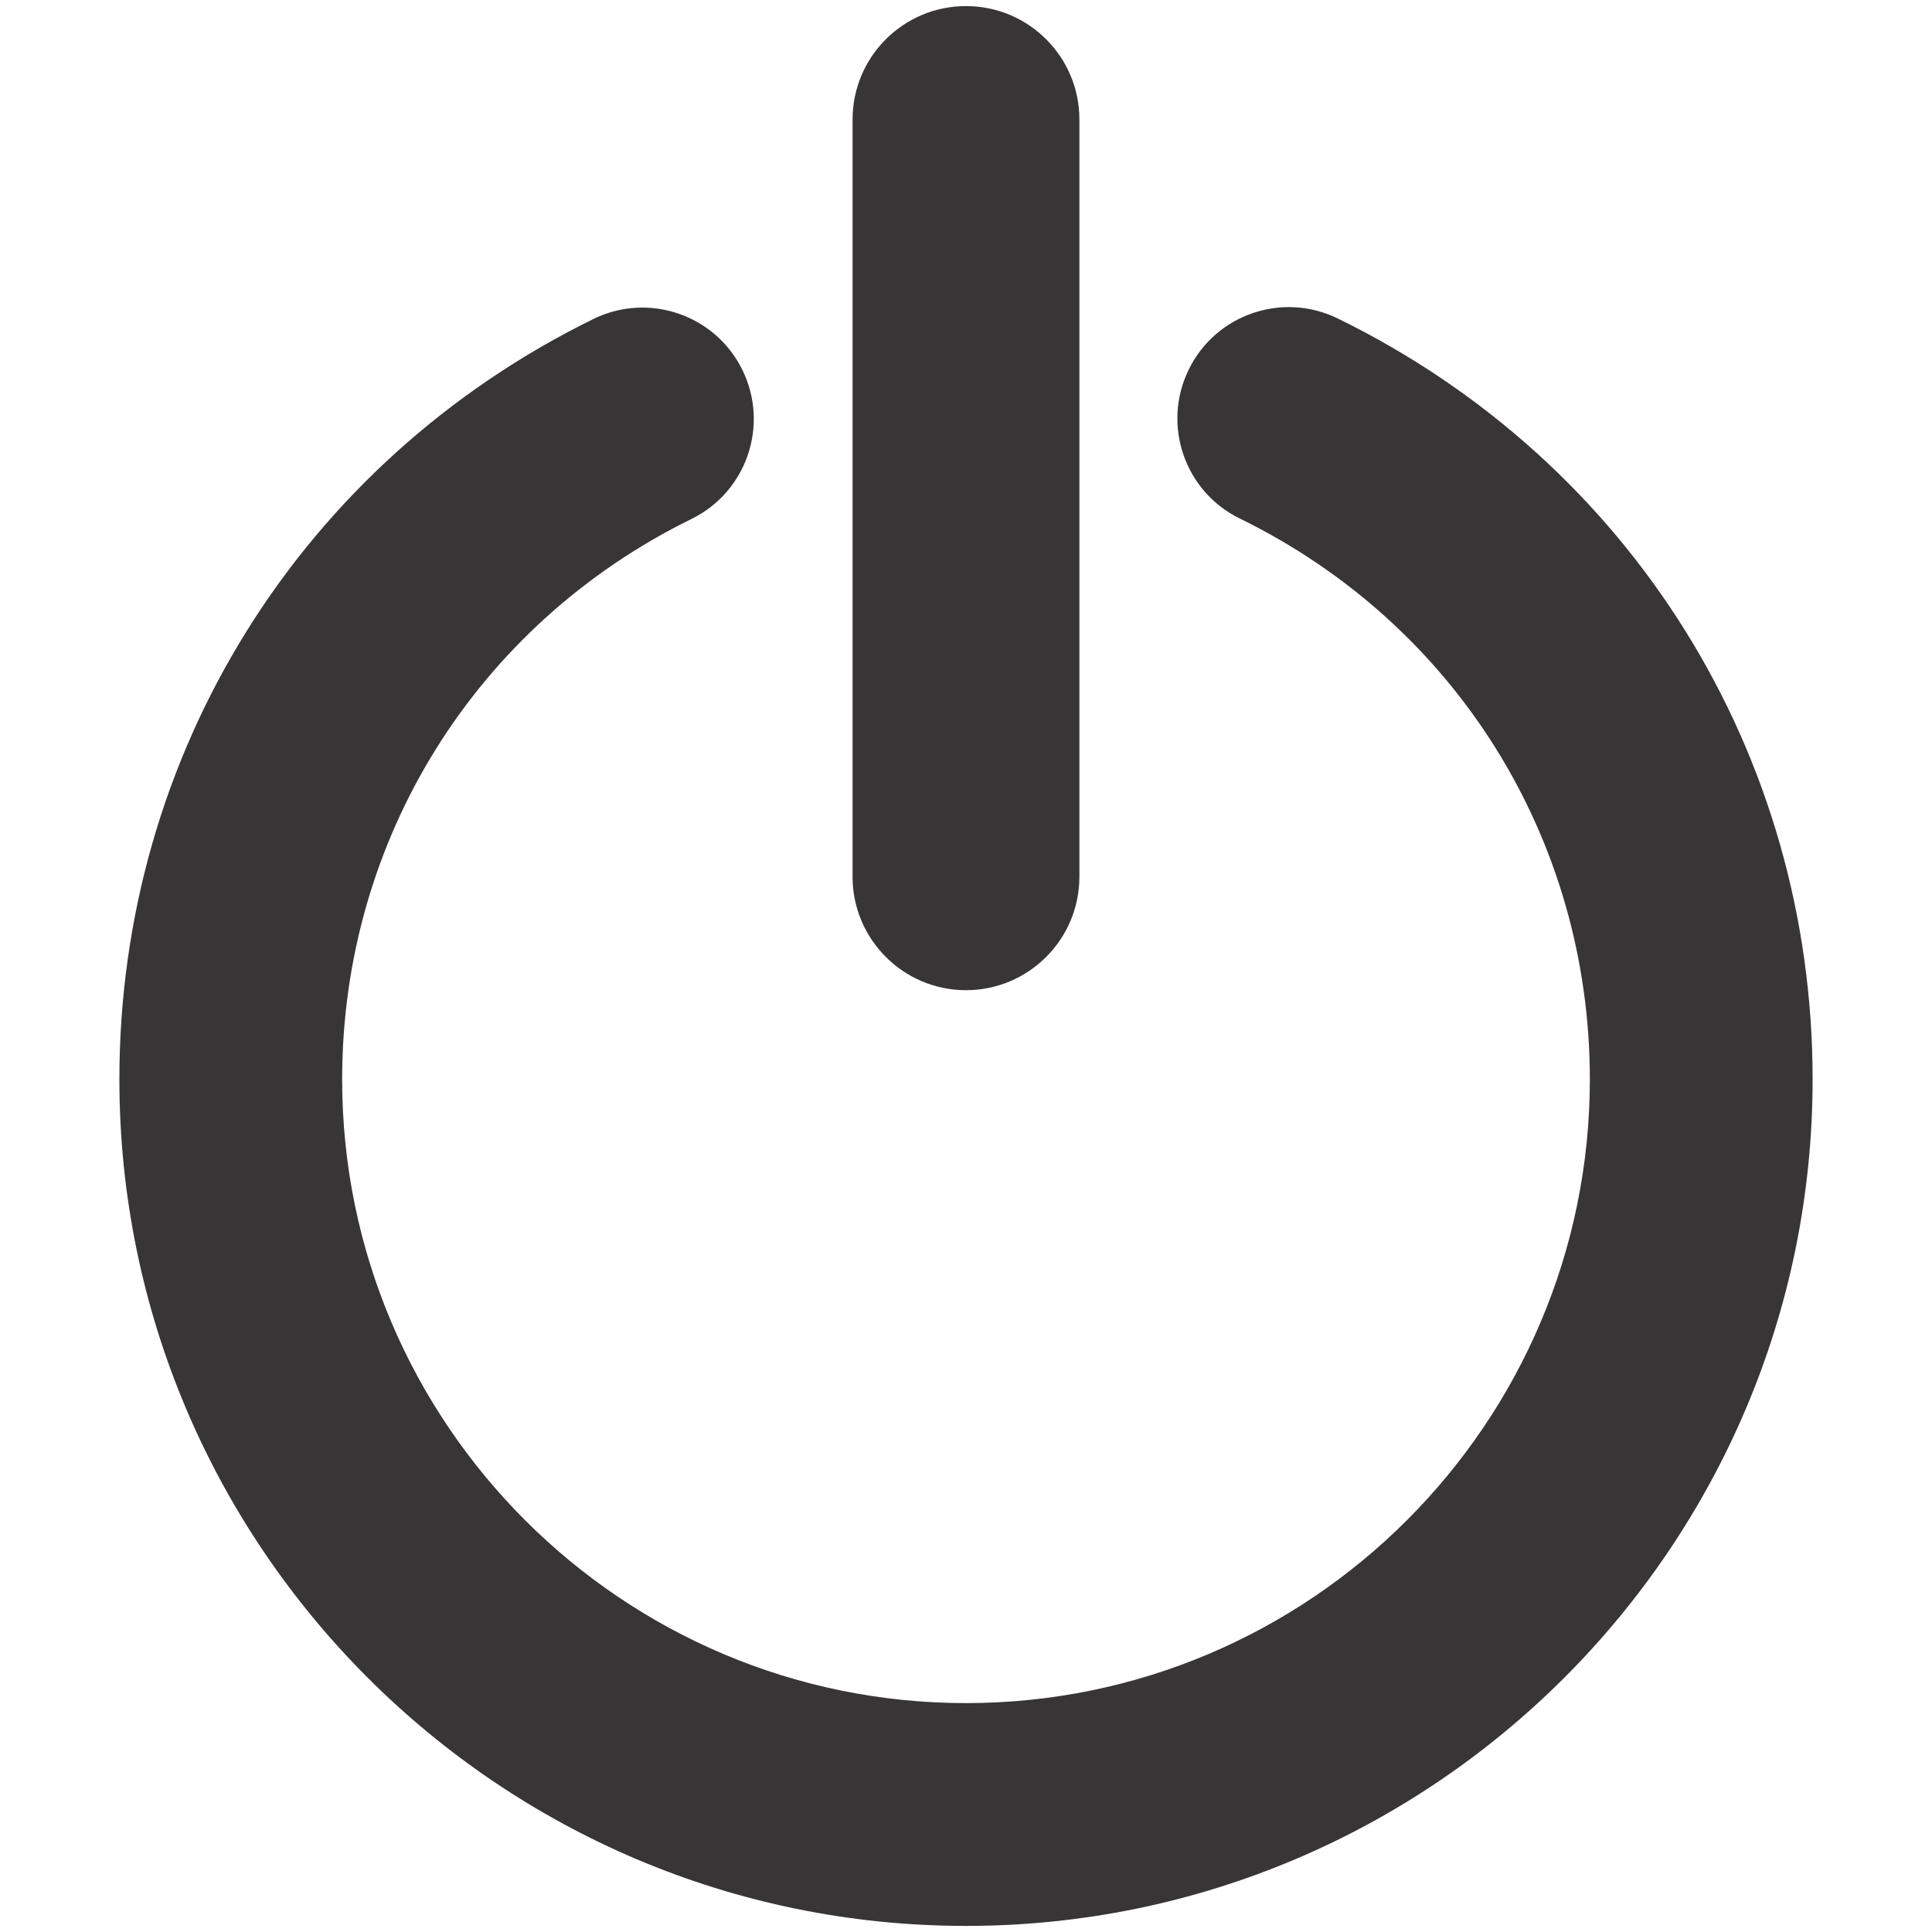
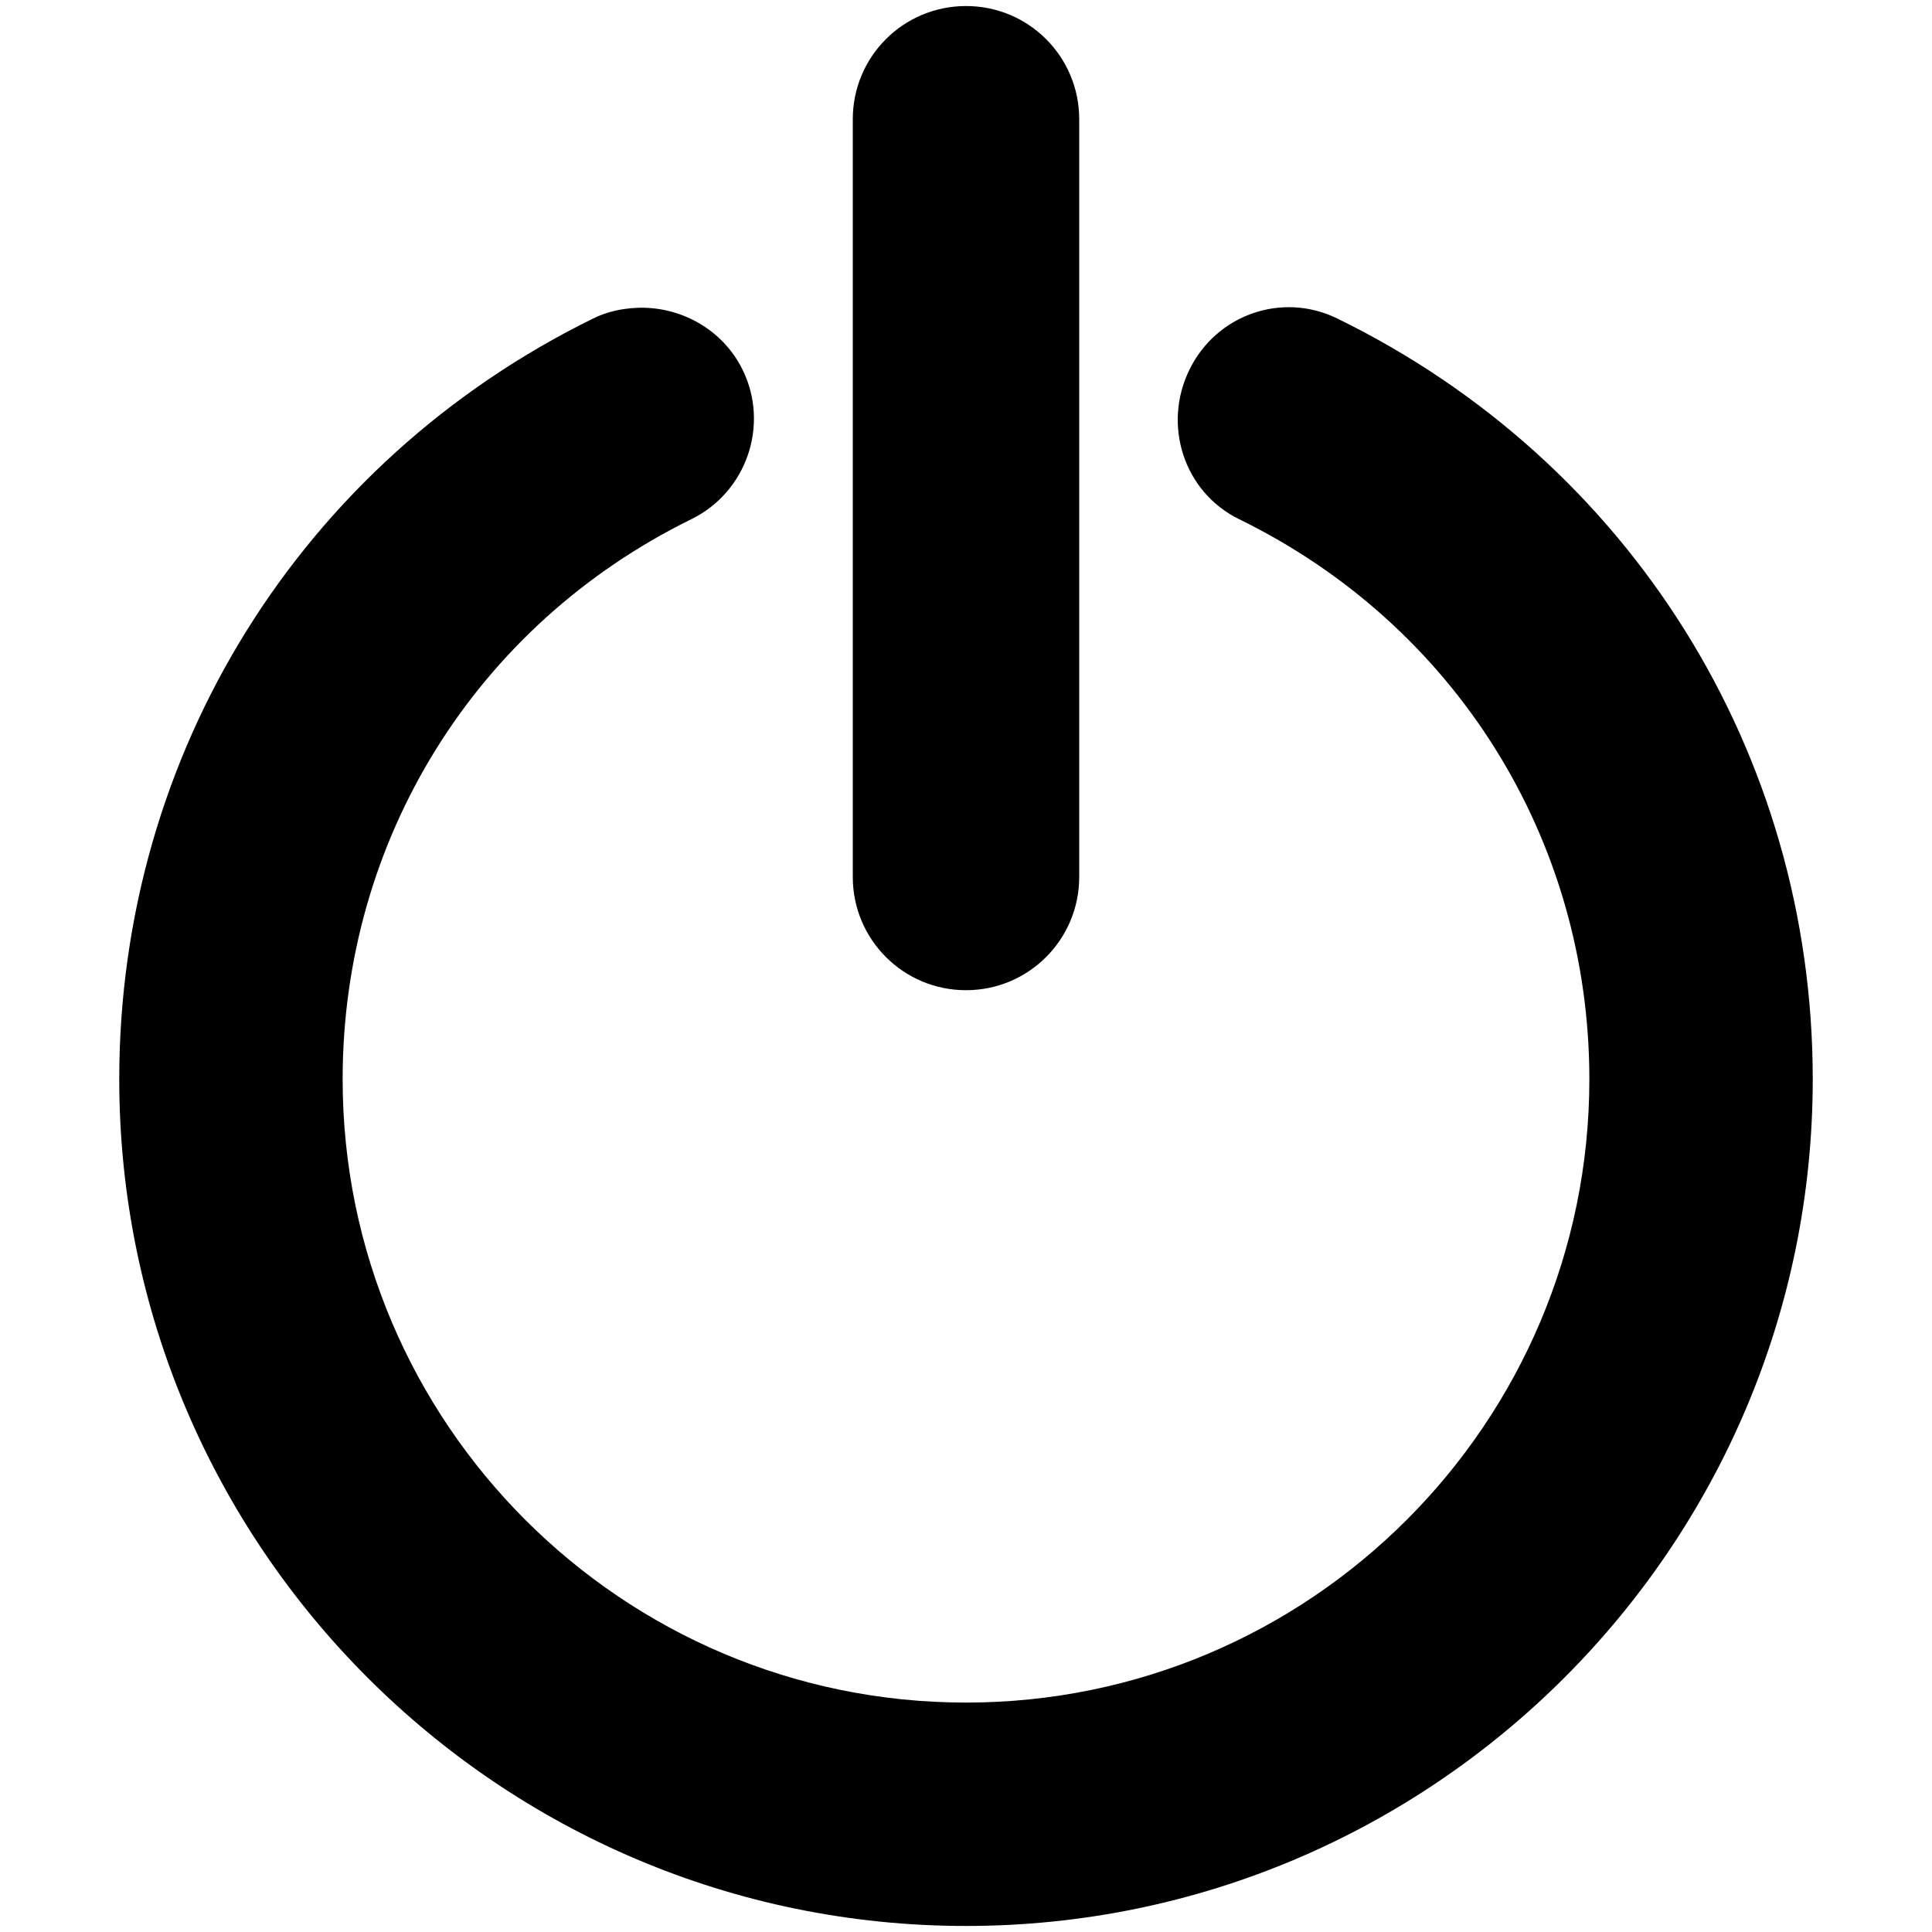
<svg xmlns="http://www.w3.org/2000/svg" version="1.1" width="40" height="40" id="svg2" xml:space="preserve">
  <defs id="defs6">
    <clipPath id="clipPath16">
      <path d="M 0,55 55,55 55,0 0,0 0,55 z" id="path18" />
    </clipPath>
  </defs>
-   <g transform="matrix(1.25,0,0,-1.25,-12.83,50.3955)" id="g10">
-     <g id="g12">
-       <g clip-path="url(#clipPath16)" id="g14">
-         <g transform="translate(29.8086,29.6758)" id="g20" />
-         <g transform="translate(27.5,8.3164)" id="g24">
-           <g transform="matrix(0.8135593,0,0,0.8135593,-1.236,0.1008543)" id="g2992">
-             <path d="m 0,0 c 0,-1.272 -1.033,-2.309 -2.309,-2.309 -1.275,0 -2.309,1.037 -2.309,2.309 l 0,15.417 c 0,1.275 1.034,2.309 2.309,2.309 C -1.033,17.726 0,16.692 0,15.417 L 0,0 z" transform="translate(2.3086,21.3594)" id="path22" style="fill:#373535;fill-opacity:1;fill-rule:nonzero;stroke:none" />
-             <path d="m 0,0 c -9.504,0 -17.236,7.732 -17.236,17.236 0,6.625 3.697,12.556 9.648,15.478 1.123,0.553 2.483,0.089 3.035,-1.035 0.552,-1.125 0.088,-2.484 -1.036,-3.035 -4.387,-2.155 -7.112,-6.526 -7.112,-11.408 0,-7.004 5.698,-12.7 12.701,-12.7 7.003,0 12.701,5.696 12.701,12.7 0,4.892 -2.73,9.266 -7.125,11.416 -1.127,0.55 -1.592,1.909 -1.041,3.034 0.549,1.125 1.908,1.59 3.033,1.04 5.963,-2.917 9.668,-8.852 9.668,-15.49 C 17.236,7.732 9.504,0 0,0" id="path26" style="fill:#373535;fill-opacity:1;fill-rule:nonzero;stroke:none" />
-           </g>
-         </g>
-       </g>
-     </g>
-   </g>
+   <path d="m 20,0.125 c -1.297,0 -2.344,1.047 -2.344,2.344 l 0,15.688 c 0,1.294 1.047,2.344 2.344,2.344 1.298,0 2.344,-1.05 2.344,-2.344 l 0,-15.688 C 22.344,1.172 21.298,0.125 20,0.125 z m -6.844,6.25 c -0.299,0.017 -0.589,0.078 -0.875,0.219 -6.052,2.972 -9.812,9.013 -9.812,15.75 0,9.665 7.866,17.531 17.531,17.531 9.665,0 17.531,-7.866 17.531,-17.531 0,-6.751 -3.78,-12.784 -9.844,-15.75 -1.144,-0.559 -2.504,-0.082 -3.062,1.062 -0.56,1.144 -0.115,2.534 1.031,3.094 4.469,2.186 7.25,6.619 7.25,11.594 C 32.906,29.466 27.122,35.25 20,35.25 12.878,35.25 7.094,29.466 7.094,22.344 7.094,17.379 9.851,12.942 14.312,10.75 15.456,10.19 15.936,8.8 15.375,7.656 14.954,6.799 14.053,6.324 13.156,6.375 z" id="path22" style="fill:#000000;fill-opacity:1;fill-rule:nonzero;stroke:none" />
</svg>
